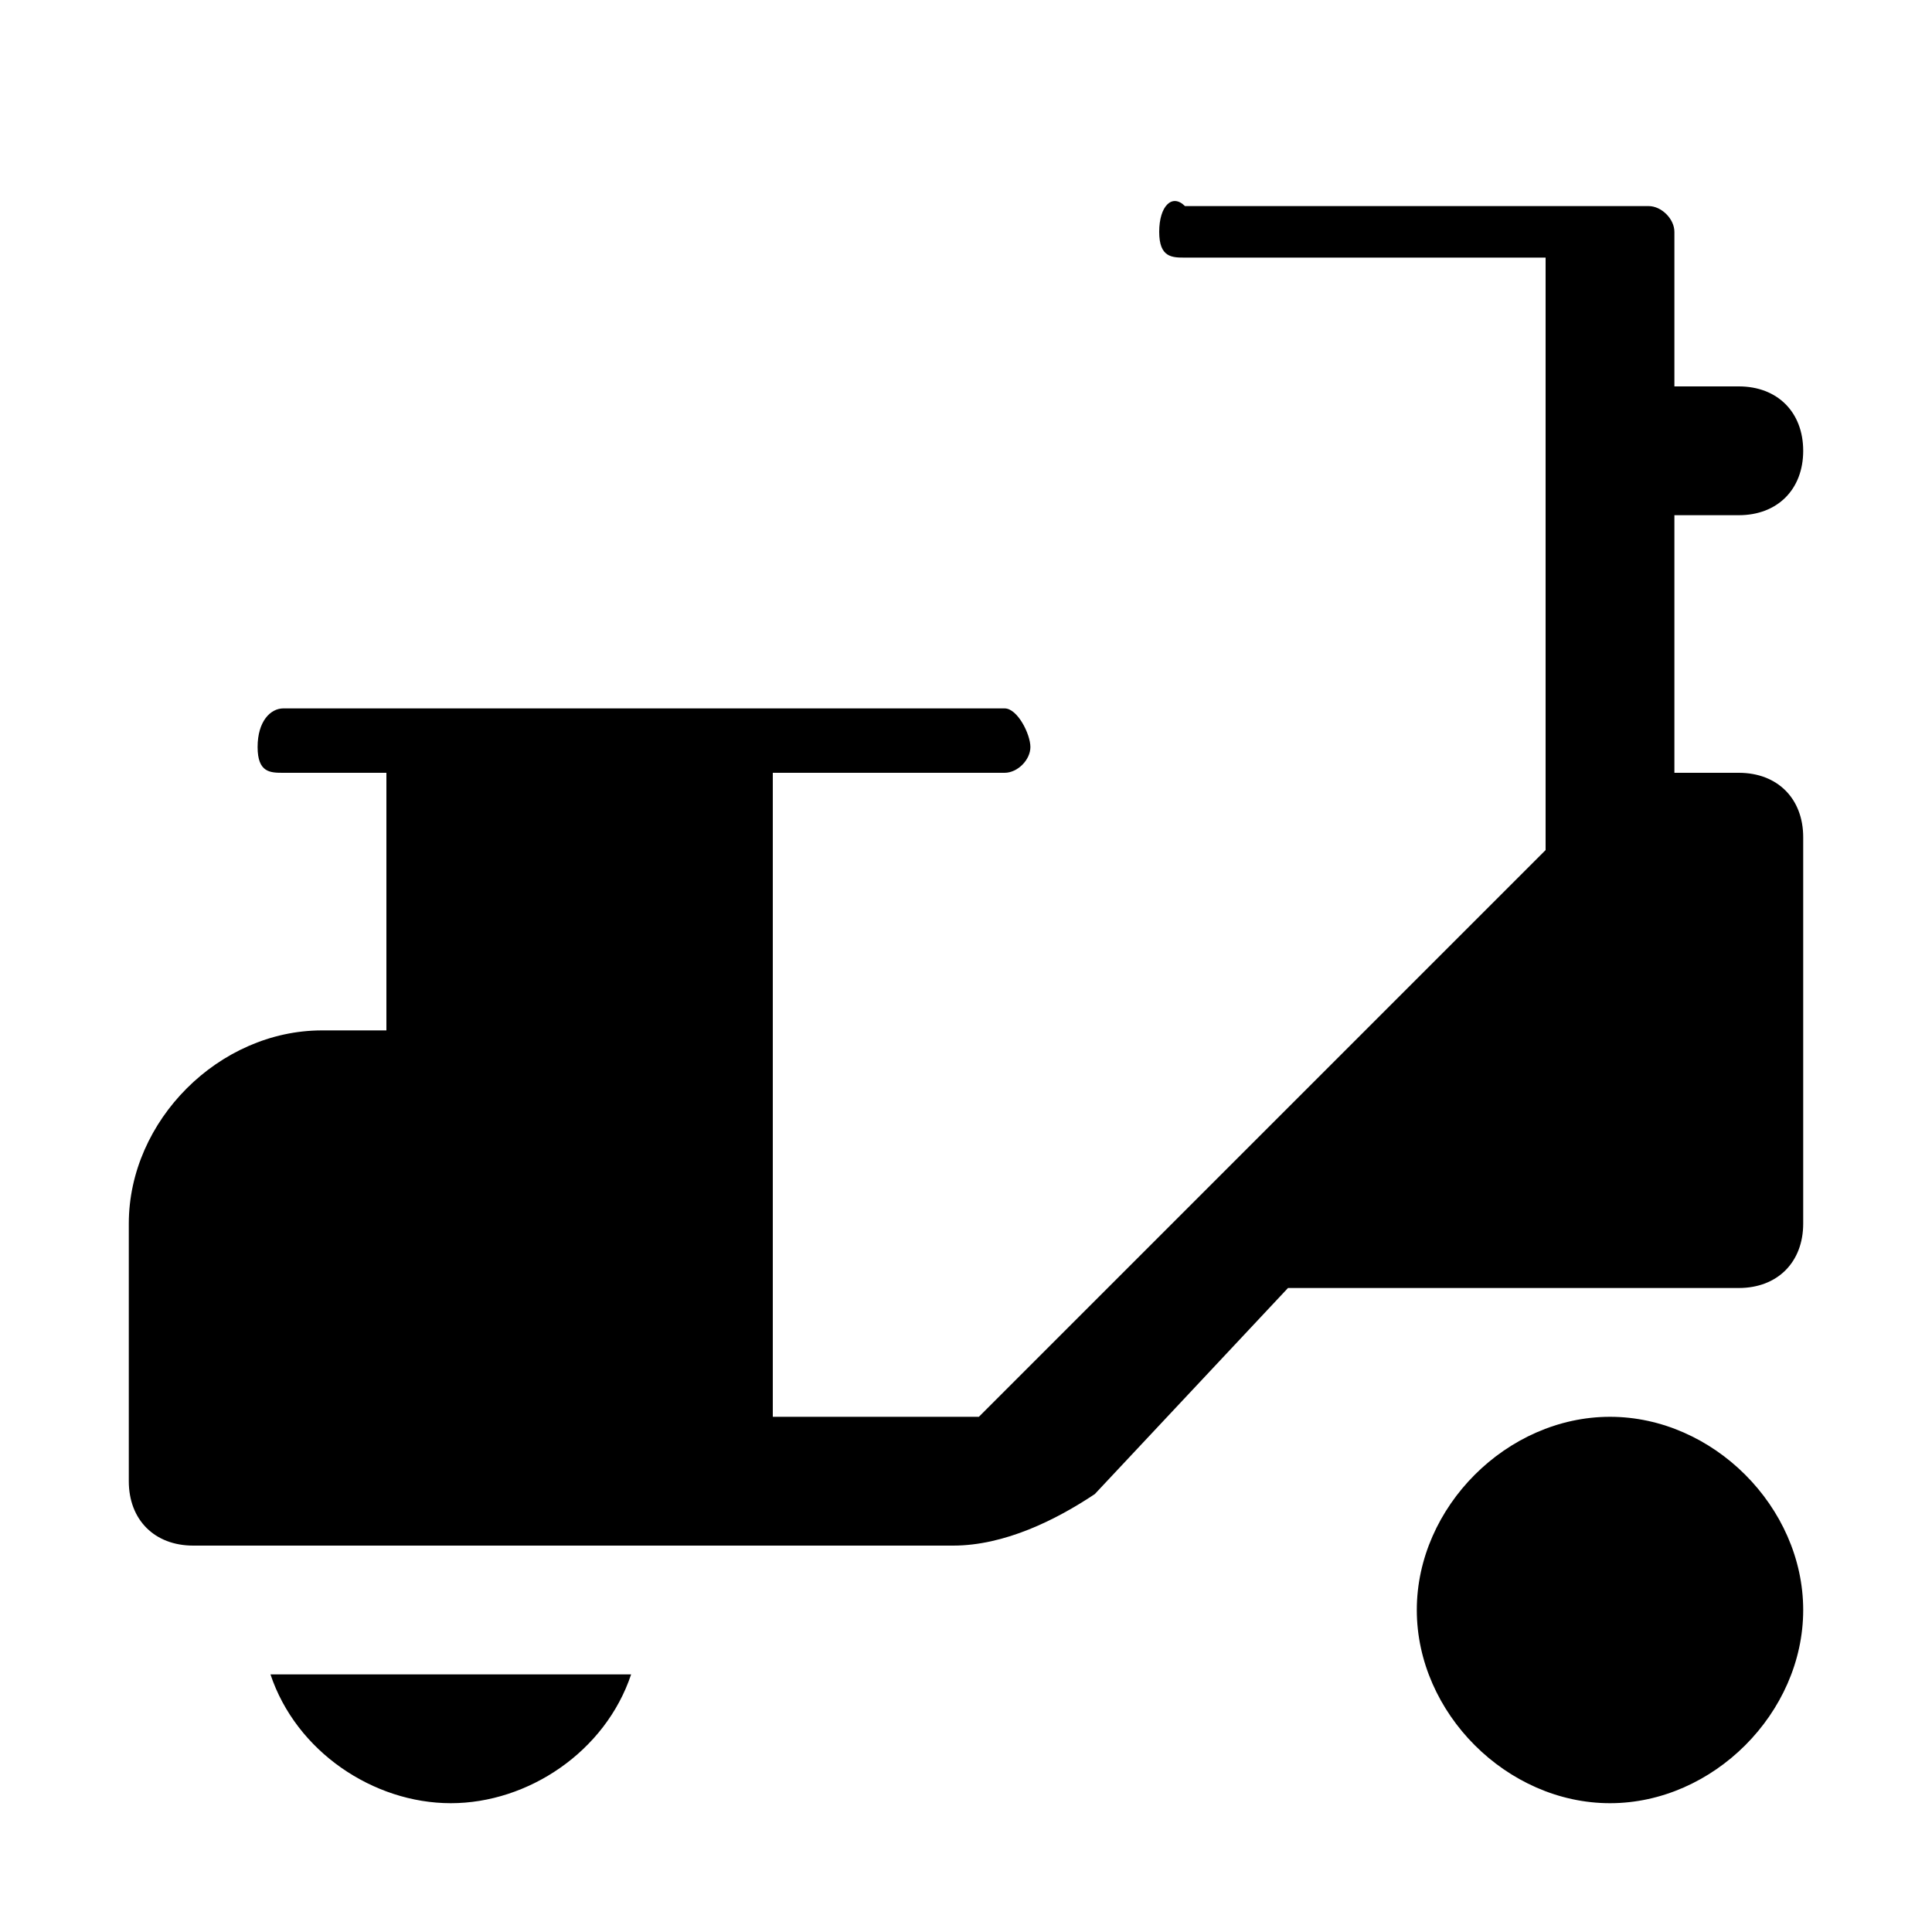
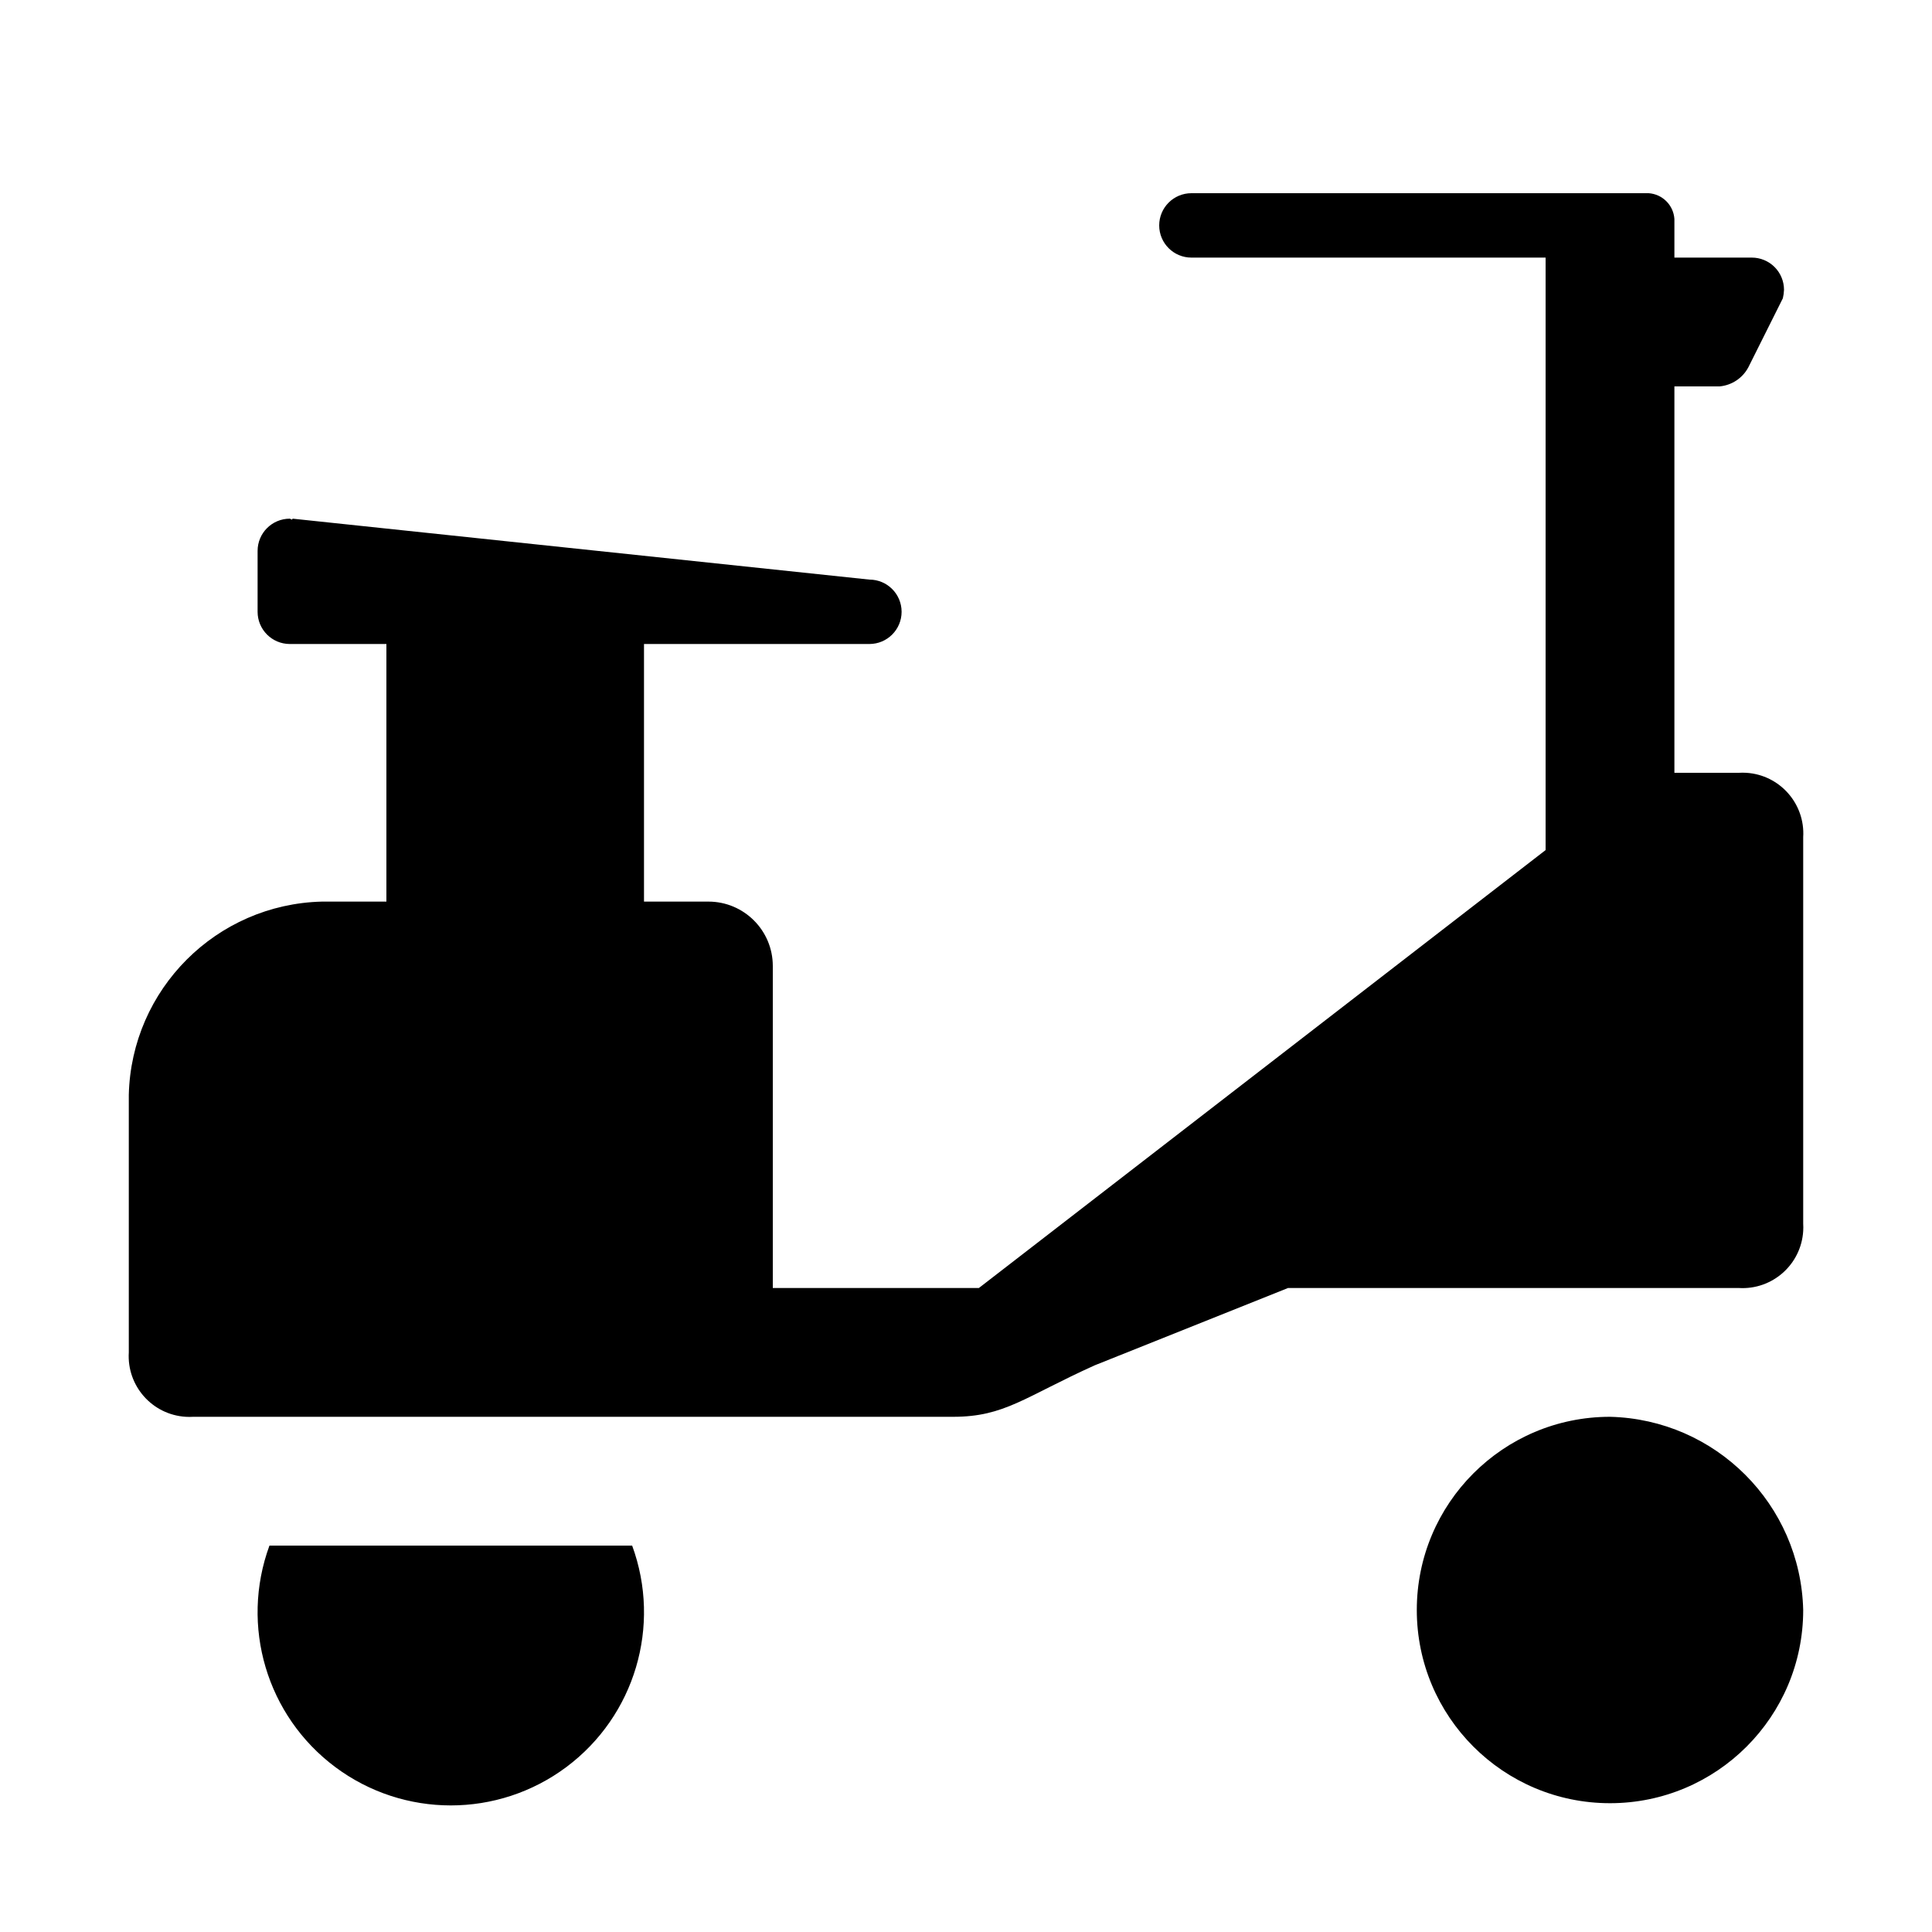
- <svg xmlns="http://www.w3.org/2000/svg" version="1.1" id="Layer_1" x="0px" y="0px" width="15px" height="15px" viewBox="0 0 15 15" style="enable-background:new 0 0 15 15;" xml:space="preserve">
-   <path d="M14,12.5c0,0.8-0.7,1.5-1.5,1.5S11,13.3,11,12.5s0.7-1.5,1.5-1.5S14,11.7,14,12.5z M3.5,14c0.6,0,1.2-0.4,1.4-1l-2.8,0  C2.3,13.6,2.9,14,3.5,14z M13.5,6H13V4h0.5C13.8,4,14,3.8,14,3.5S13.8,3,13.5,3H13V1.8c0-0.1-0.1-0.2-0.2-0.2H9.2  C9.1,1.5,9,1.6,9,1.8S9.1,2,9.2,2H12v4.6L7.6,11H6V6h1.8C7.9,6,8,5.9,8,5.8S7.9,5.5,7.8,5.5H2.2C2.1,5.5,2,5.6,2,5.8S2.1,6,2.2,6H3  v2H2.5C1.7,8,1,8.7,1,9.5v2C1,11.8,1.2,12,1.5,12h5.9c0.4,0,0.8-0.2,1.1-0.4v0L10,10h3.5c0.3,0,0.5-0.2,0.5-0.5v-3  C14,6.2,13.8,6,13.5,6z" />
+ <svg xmlns="http://www.w3.org/2000/svg" id="Layer_1" data-name="Layer 1" width="15" height="15" viewBox="0 0 15 15">
+   <path d="M4.908,12a1.5,1.5,0,1,1-2.816,0Zm8.65-6A.48.48,0,0,0,13.5,6H13V3h.351a.282.282,0,0,0,.223-.148l.268-.536a.334.334,0,0,0,.009-.066A.25.25,0,0,0,13.6,2H13V1.7a.215.215,0,0,0-.2-.2H9.25a.25.25,0,0,0,0,.5H12V6.6L7.6,10H6V7.5A.5.5,0,0,0,5.5,7H5V5H6.75a.25.25,0,0,0,0-.5L2.273,4.027l-.007.007c-.006,0-.01-.007-.016-.007a.25.25,0,0,0-.25.25V4.75A.25.25,0,0,0,2.25,5H3V7H2.5A1.538,1.538,0,0,0,1,8.5v2a.472.472,0,0,0,.442.5A.48.48,0,0,0,1.5,11H7.4c.4,0,.553-.153,1.1-.4L10,10h3.5a.472.472,0,0,0,.5-.442A.48.48,0,0,0,14,9.5v-3A.472.472,0,0,0,13.558,6ZM12.5,11A1.5,1.5,0,1,0,14,12.5,1.538,1.538,0,0,0,12.5,11Z" />
</svg>
